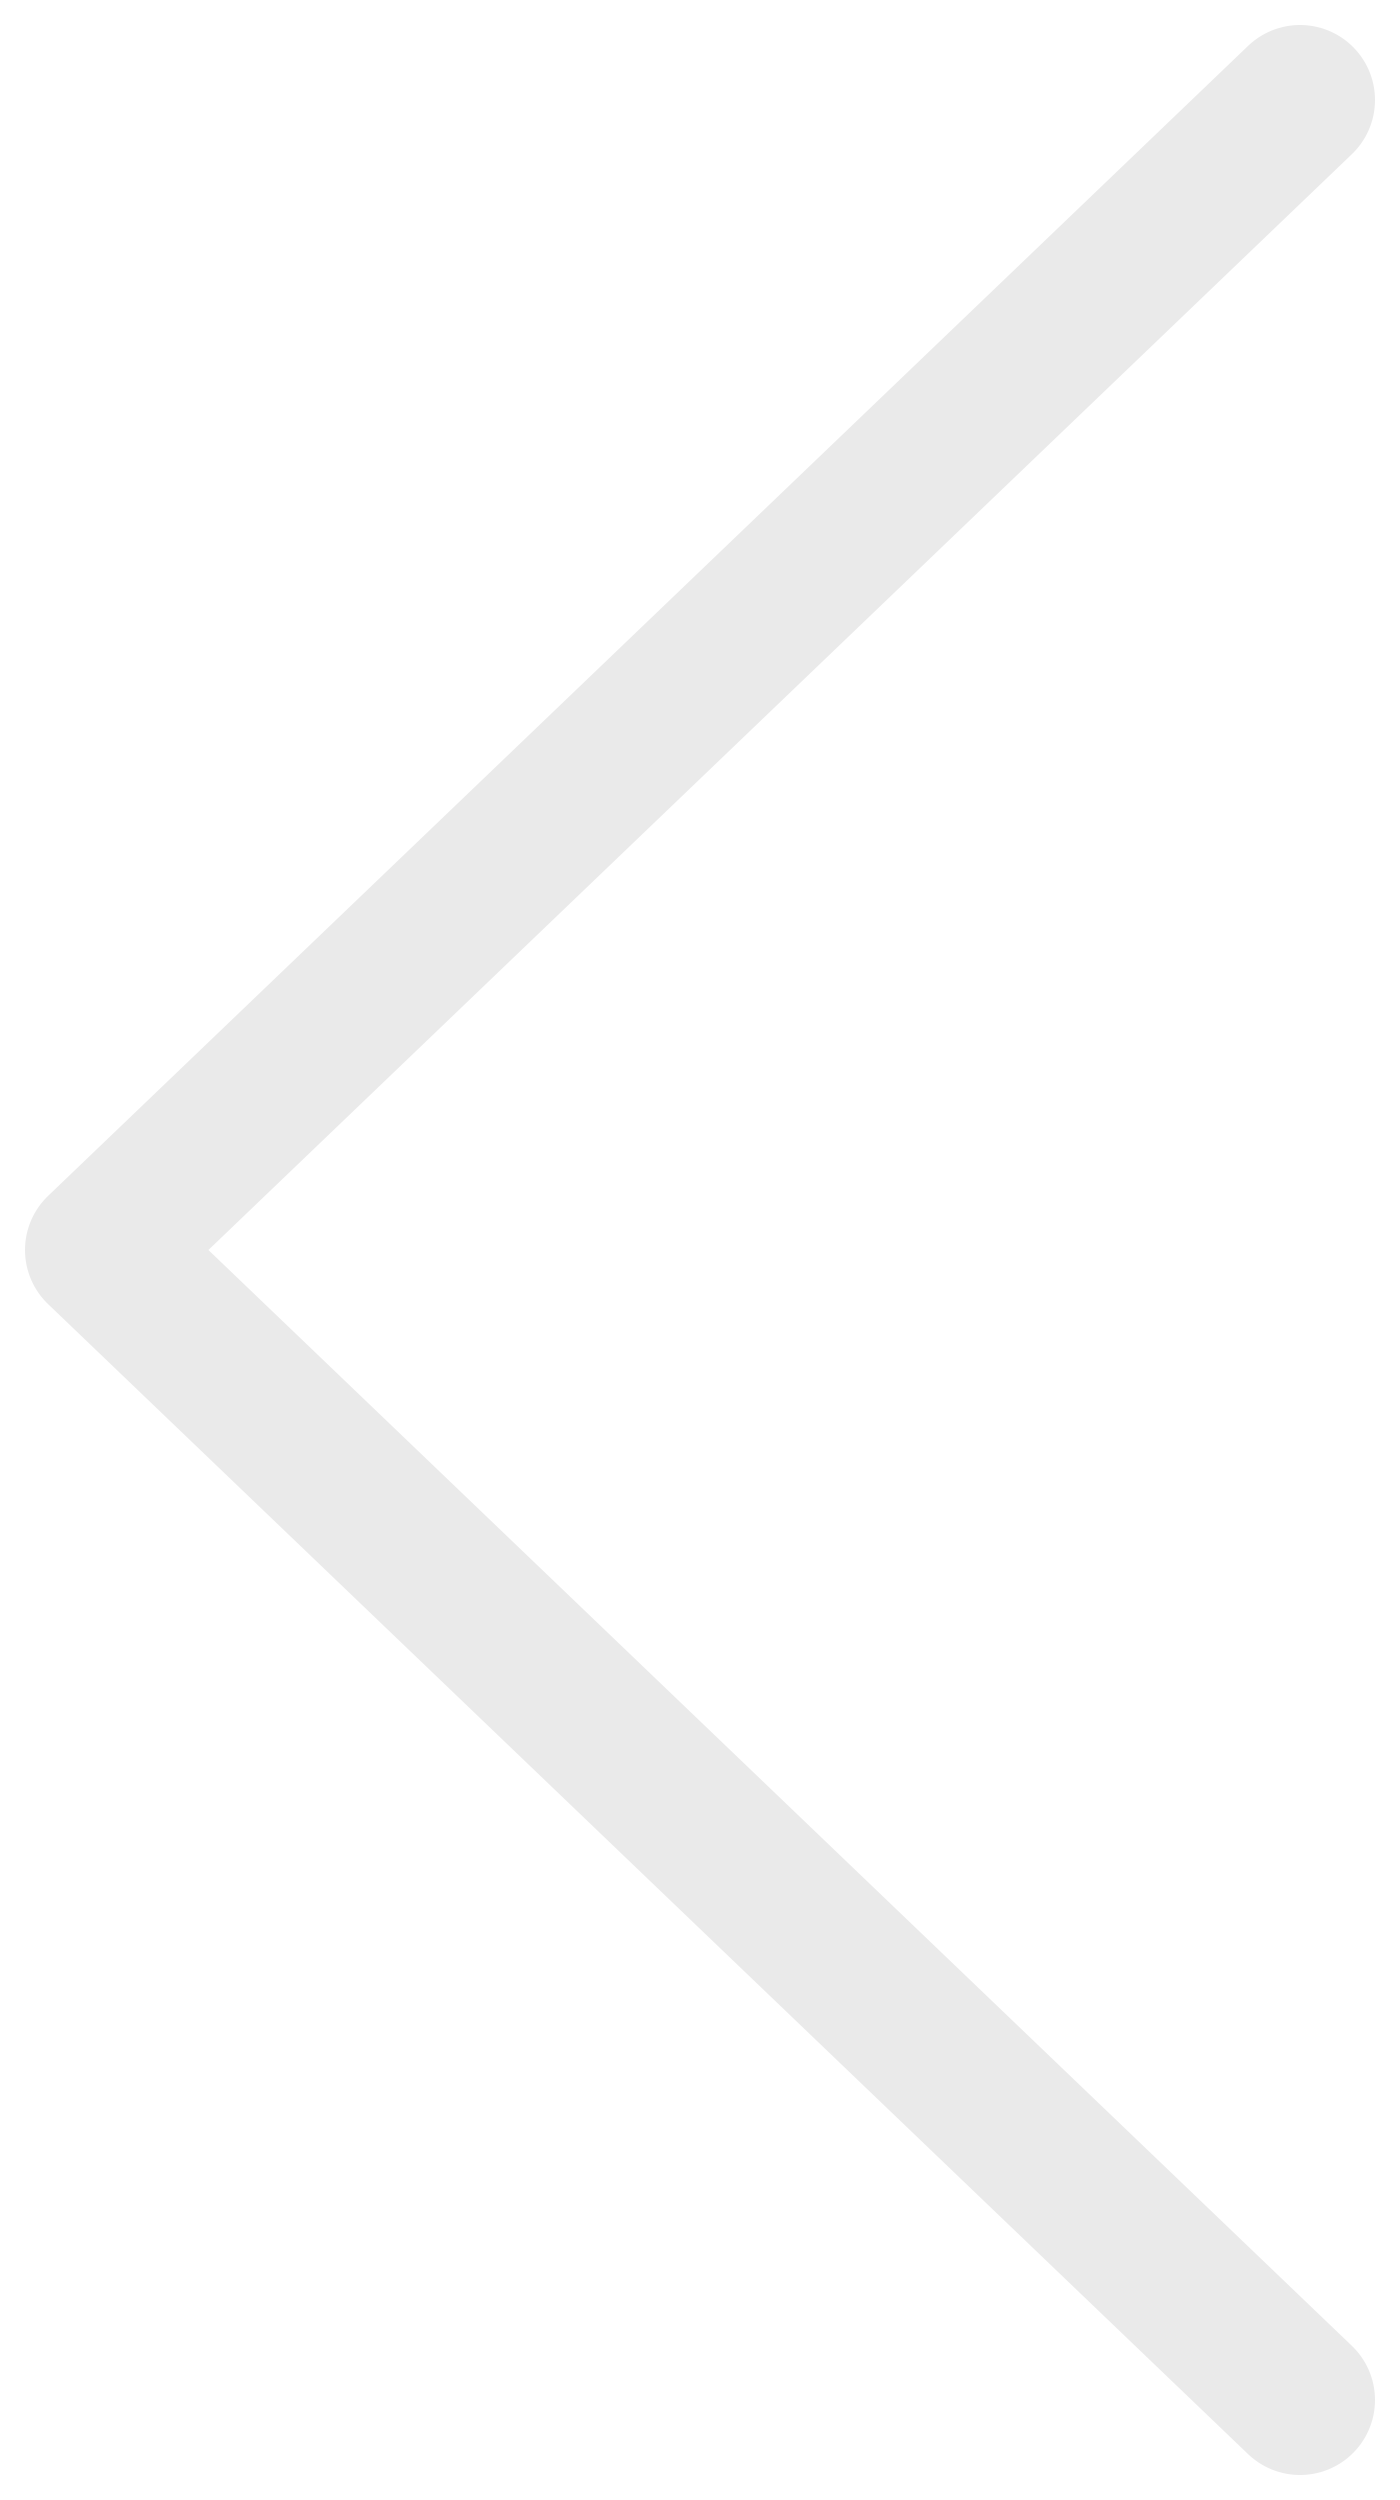
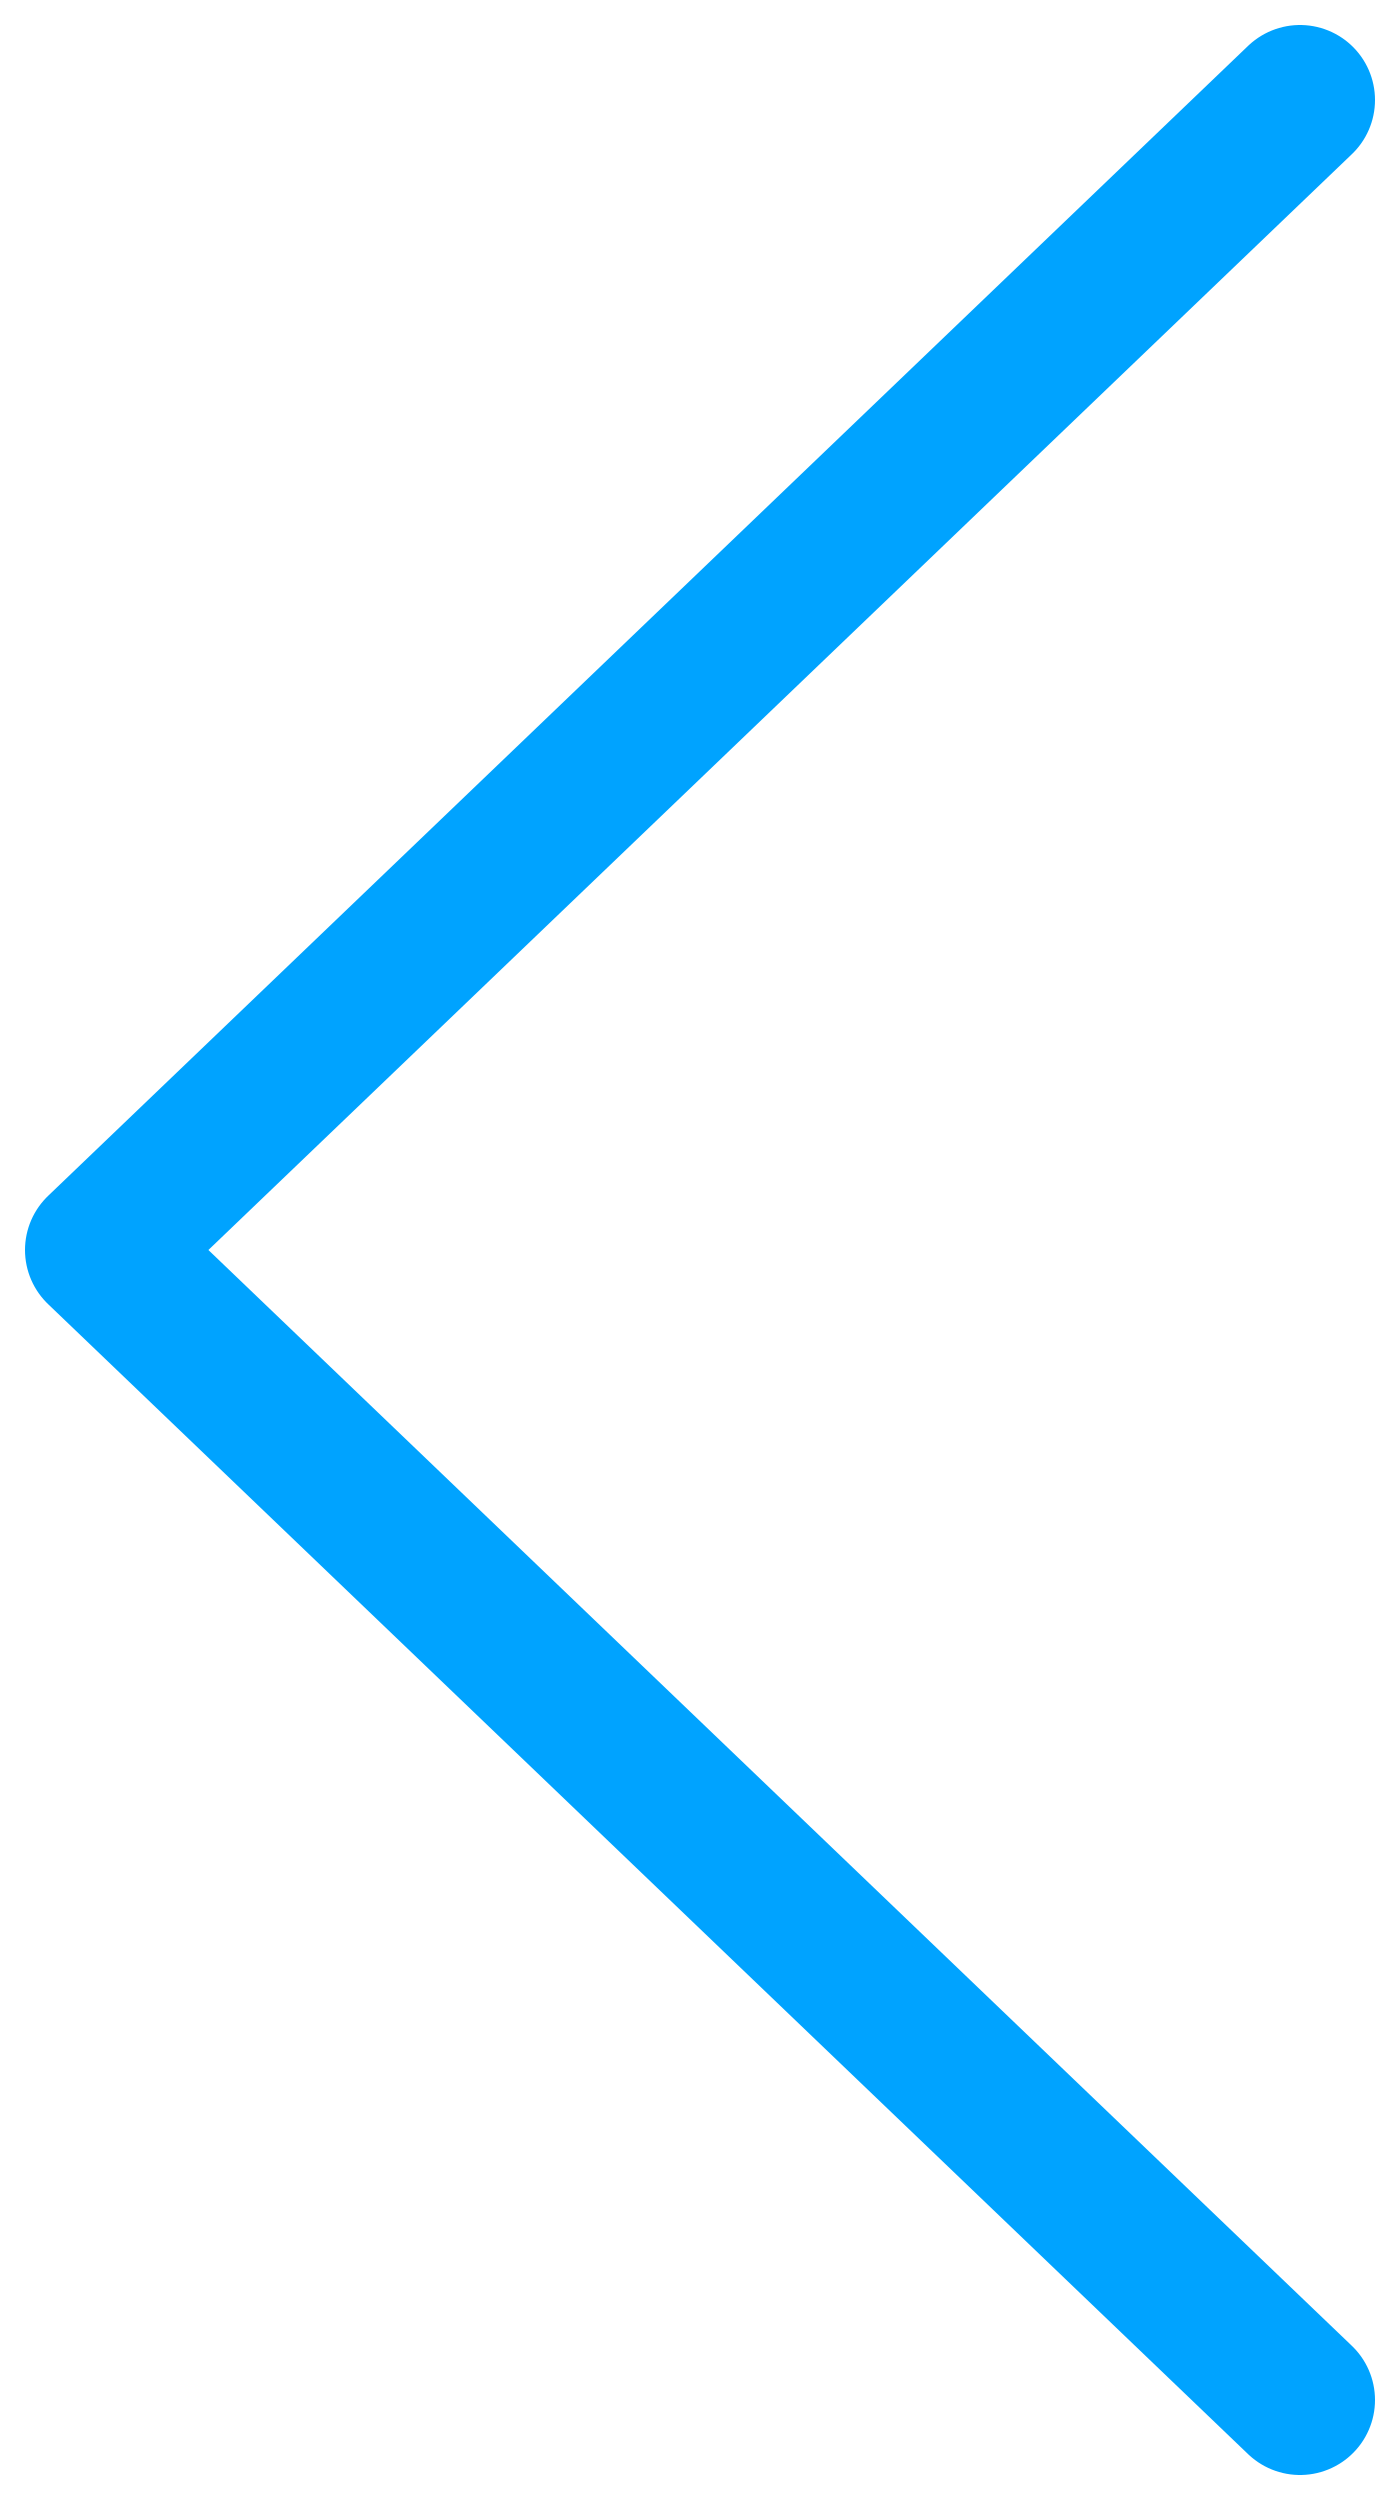
<svg xmlns="http://www.w3.org/2000/svg" width="14" height="25" viewBox="0 0 14 25" fill="none">
-   <path d="M13 24L1 12.5L13 1" stroke="#EAEAEA" stroke-width="1.5" stroke-linecap="round" stroke-linejoin="round" />
+   <path d="M13 24L1 12.5L13 1" stroke="#00A3FF" stroke-width="1.5" stroke-linecap="round" stroke-linejoin="round" />
</svg>
